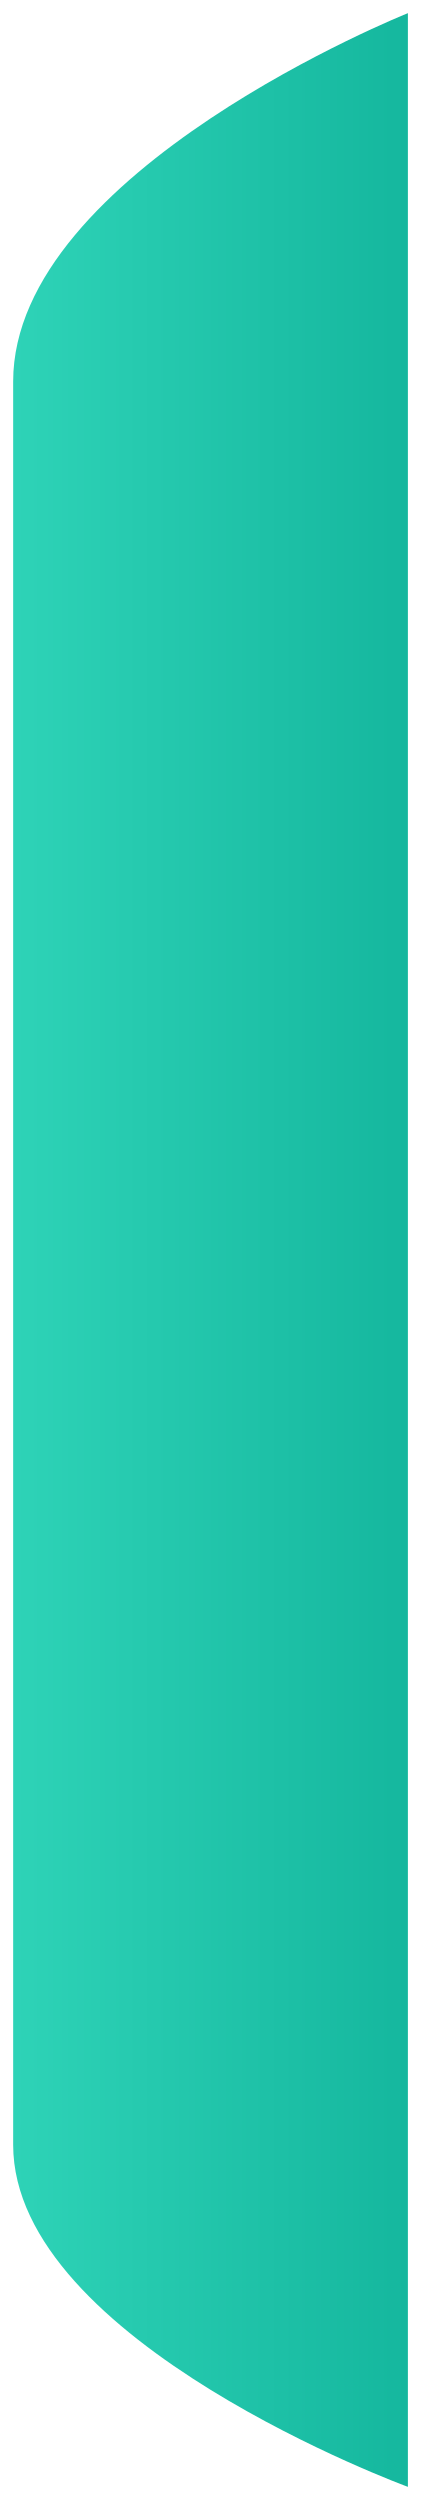
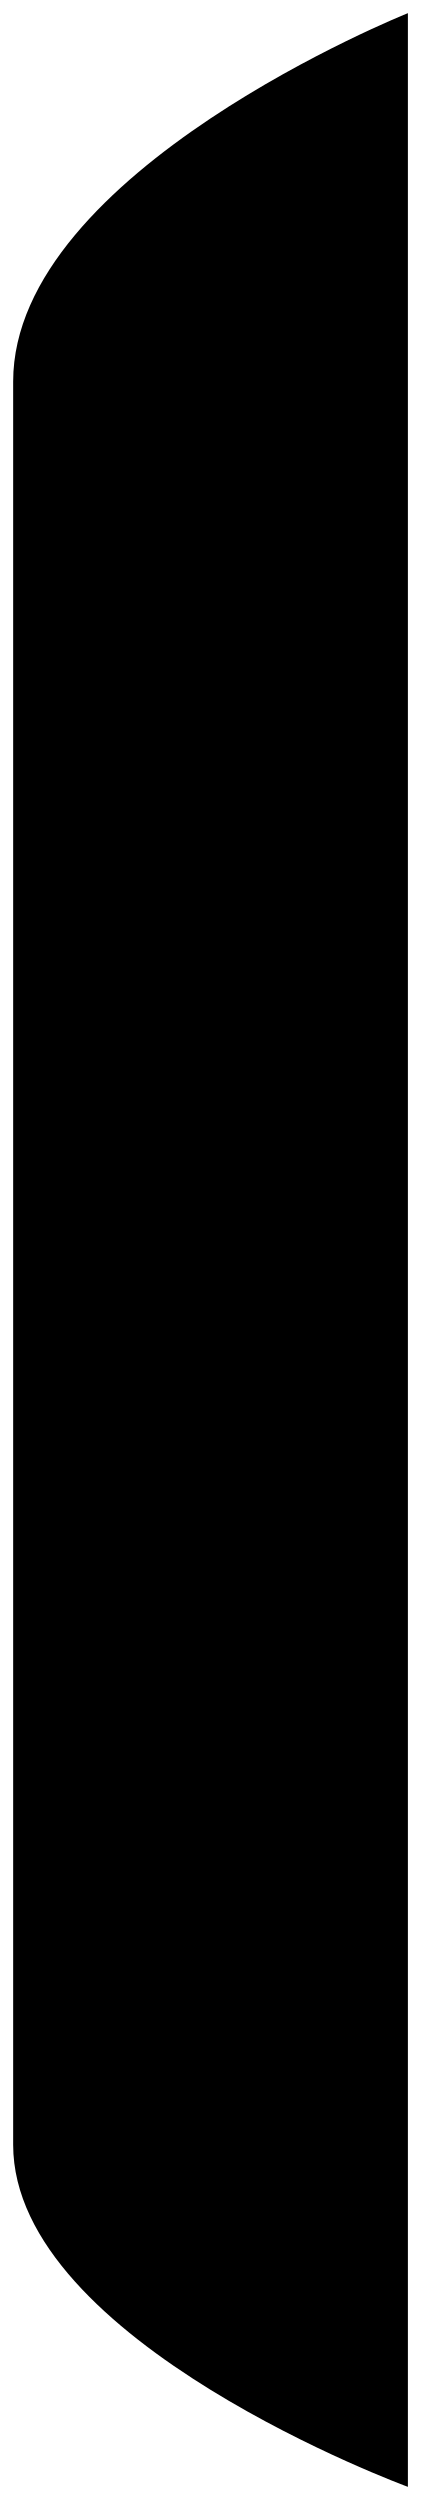
<svg xmlns="http://www.w3.org/2000/svg" width="16" height="95" viewBox="0 0 16 95" fill="none">
  <defs>
    <linearGradient id="gradient1" x1="0%" y1="50%" x2="100%" y2="50%">
-       <stop offset="0%" stop-color="#2ED3B7" />
-       <stop offset="100%" stop-color="#15B79E" />
+       <stop offset="0%" stopColor="#2ED3B7" />
+       <stop offset="100%" stopColor="#15B79E" />
    </linearGradient>
  </defs>
  <g filter="url(#filter0_b_5186_62018)">
    <path d="M0.5 14.5C0.5 6.5 15.5 0.5 15.5 0.5L15.5 94.5C15.5 94.5 0.5 89 0.5 81.5C0.5 74 0.5 22.5 0.5 14.5Z" fill="url(#gradient1)" />
  </g>
  <defs>
    <filter id="filter0_b_5186_62018" x="-7.5" y="-7.5" width="31" height="110" filterUnits="userSpaceOnUse" color-interpolation-filters="sRGB">
      <feFlood flood-opacity="0" result="BackgroundImageFix" />
      <feGaussianBlur in="BackgroundImageFix" stdDeviation="4" />
      <feComposite in2="SourceAlpha" operator="in" result="effect1_backgroundBlur_5186_62018" />
      <feBlend mode="normal" in="SourceGraphic" in2="effect1_backgroundBlur_5186_62018" result="shape" />
    </filter>
  </defs>
</svg>
